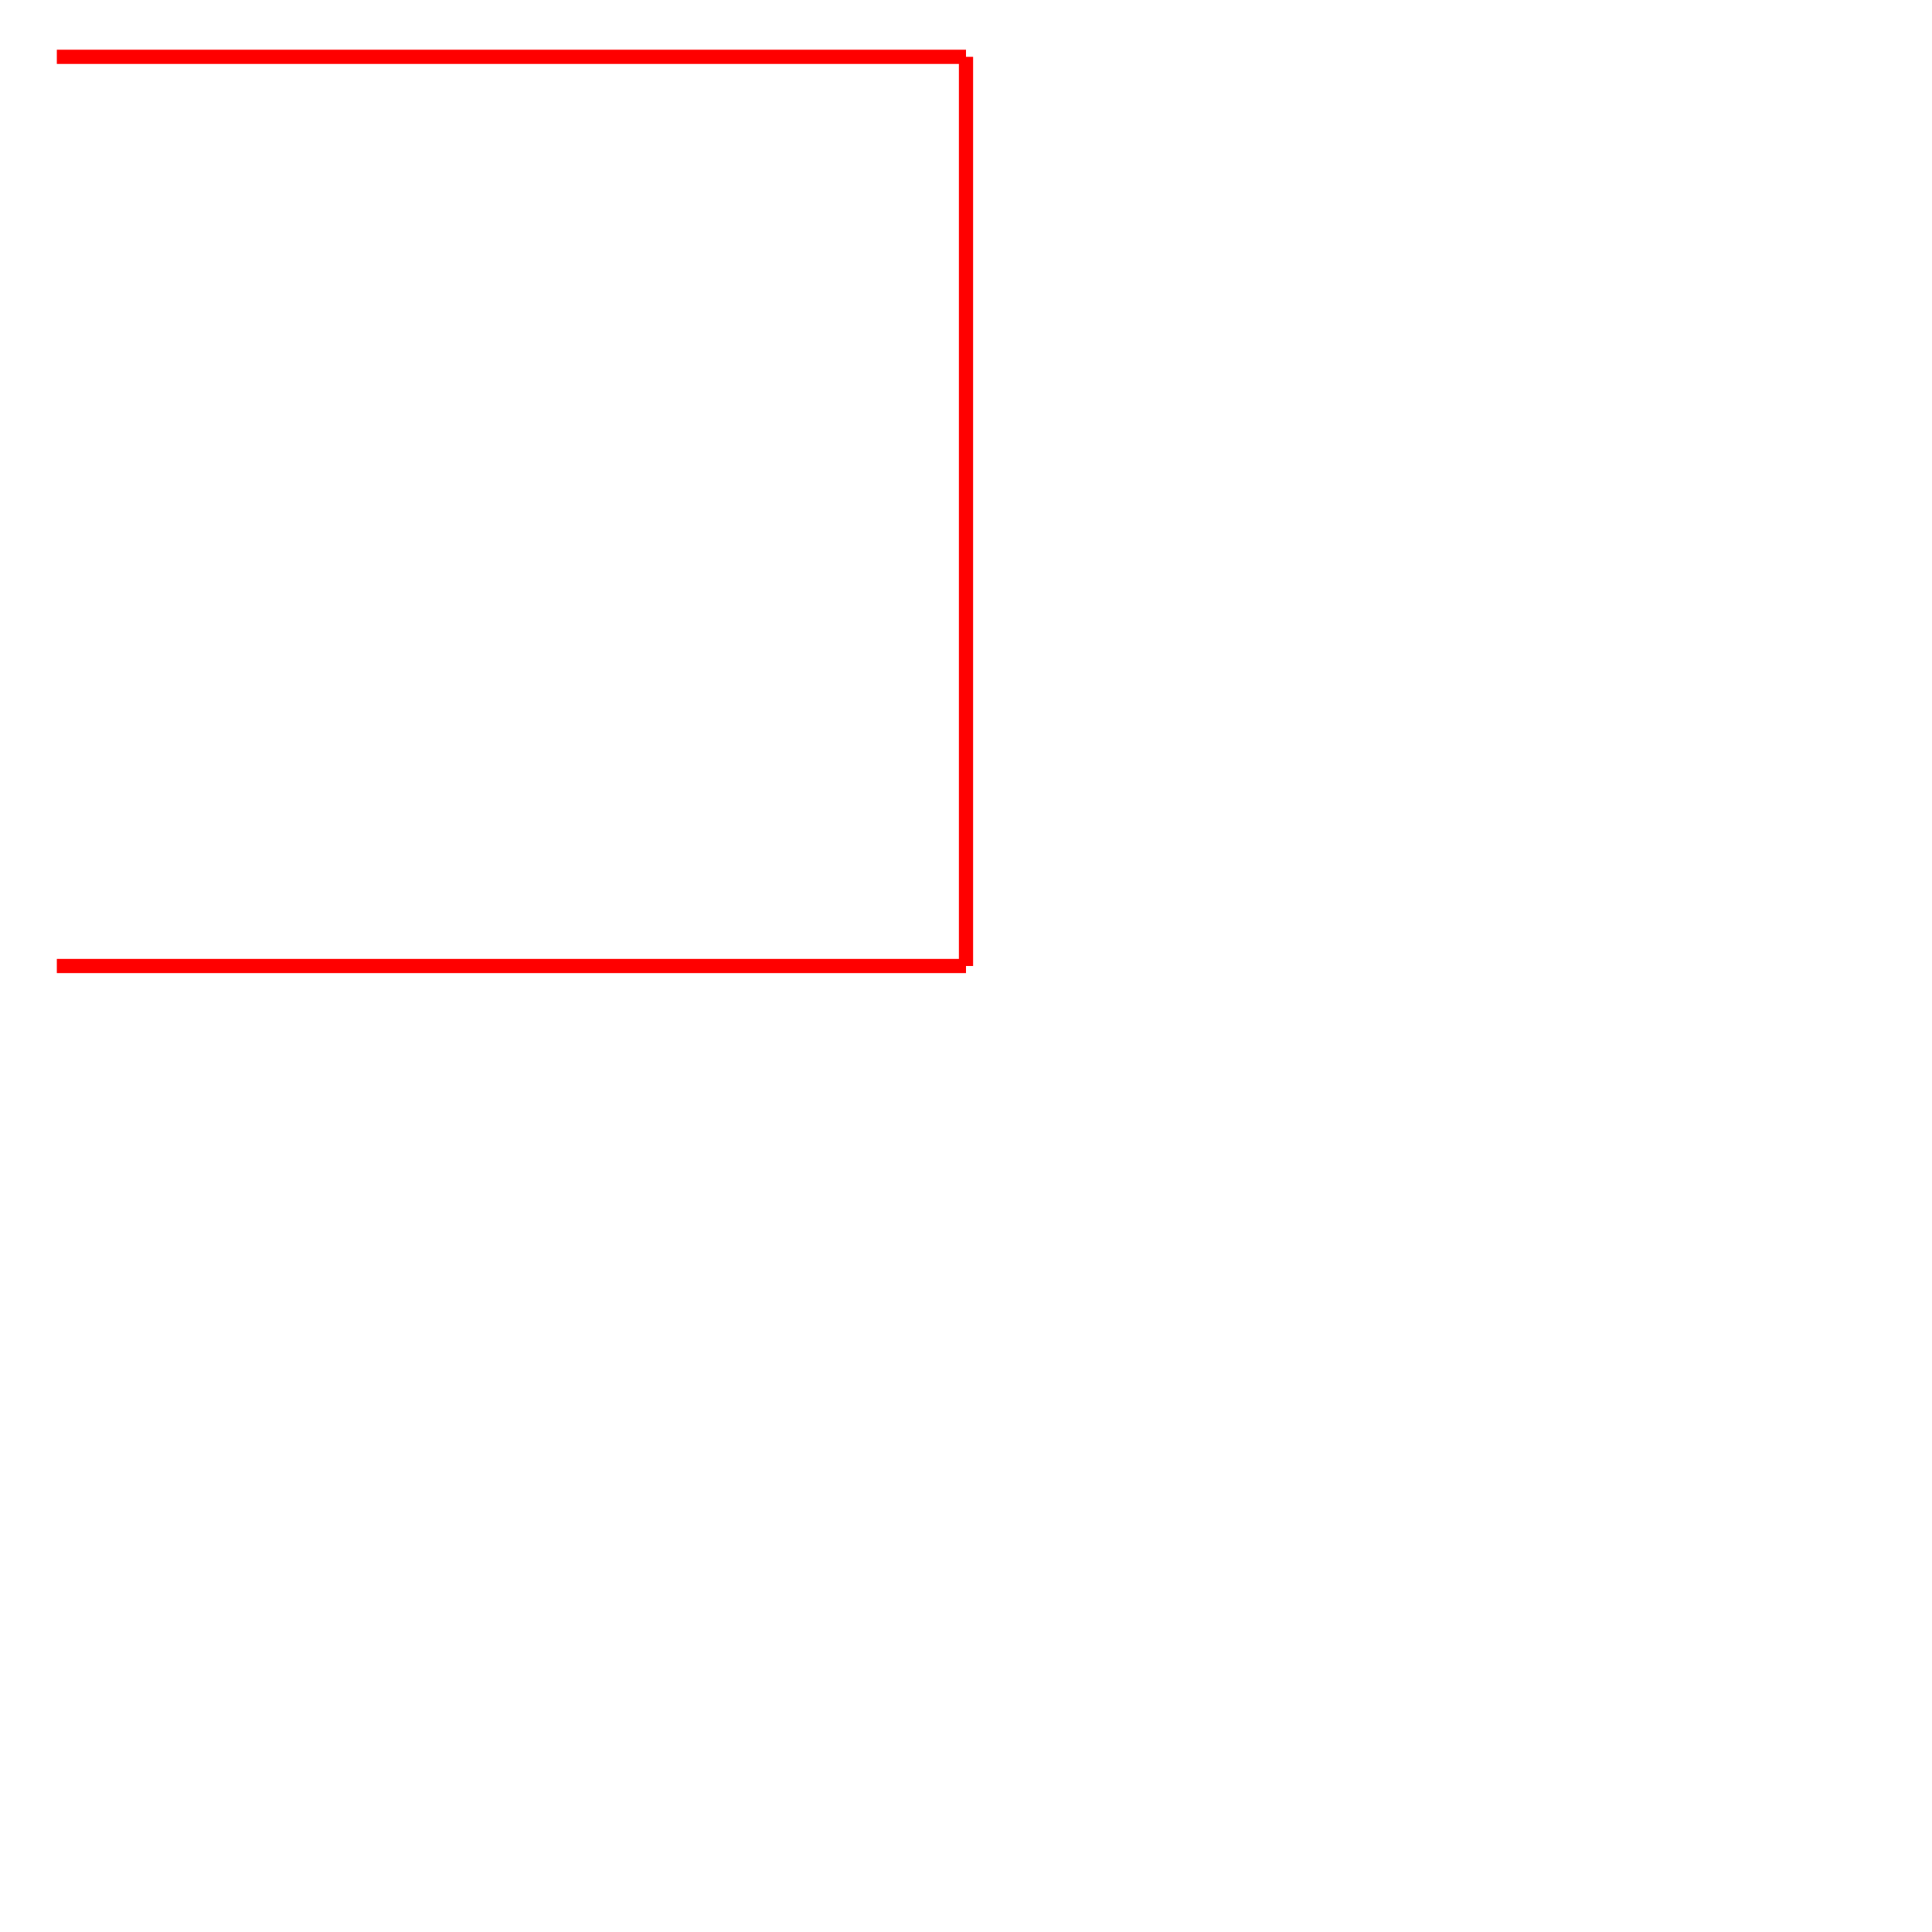
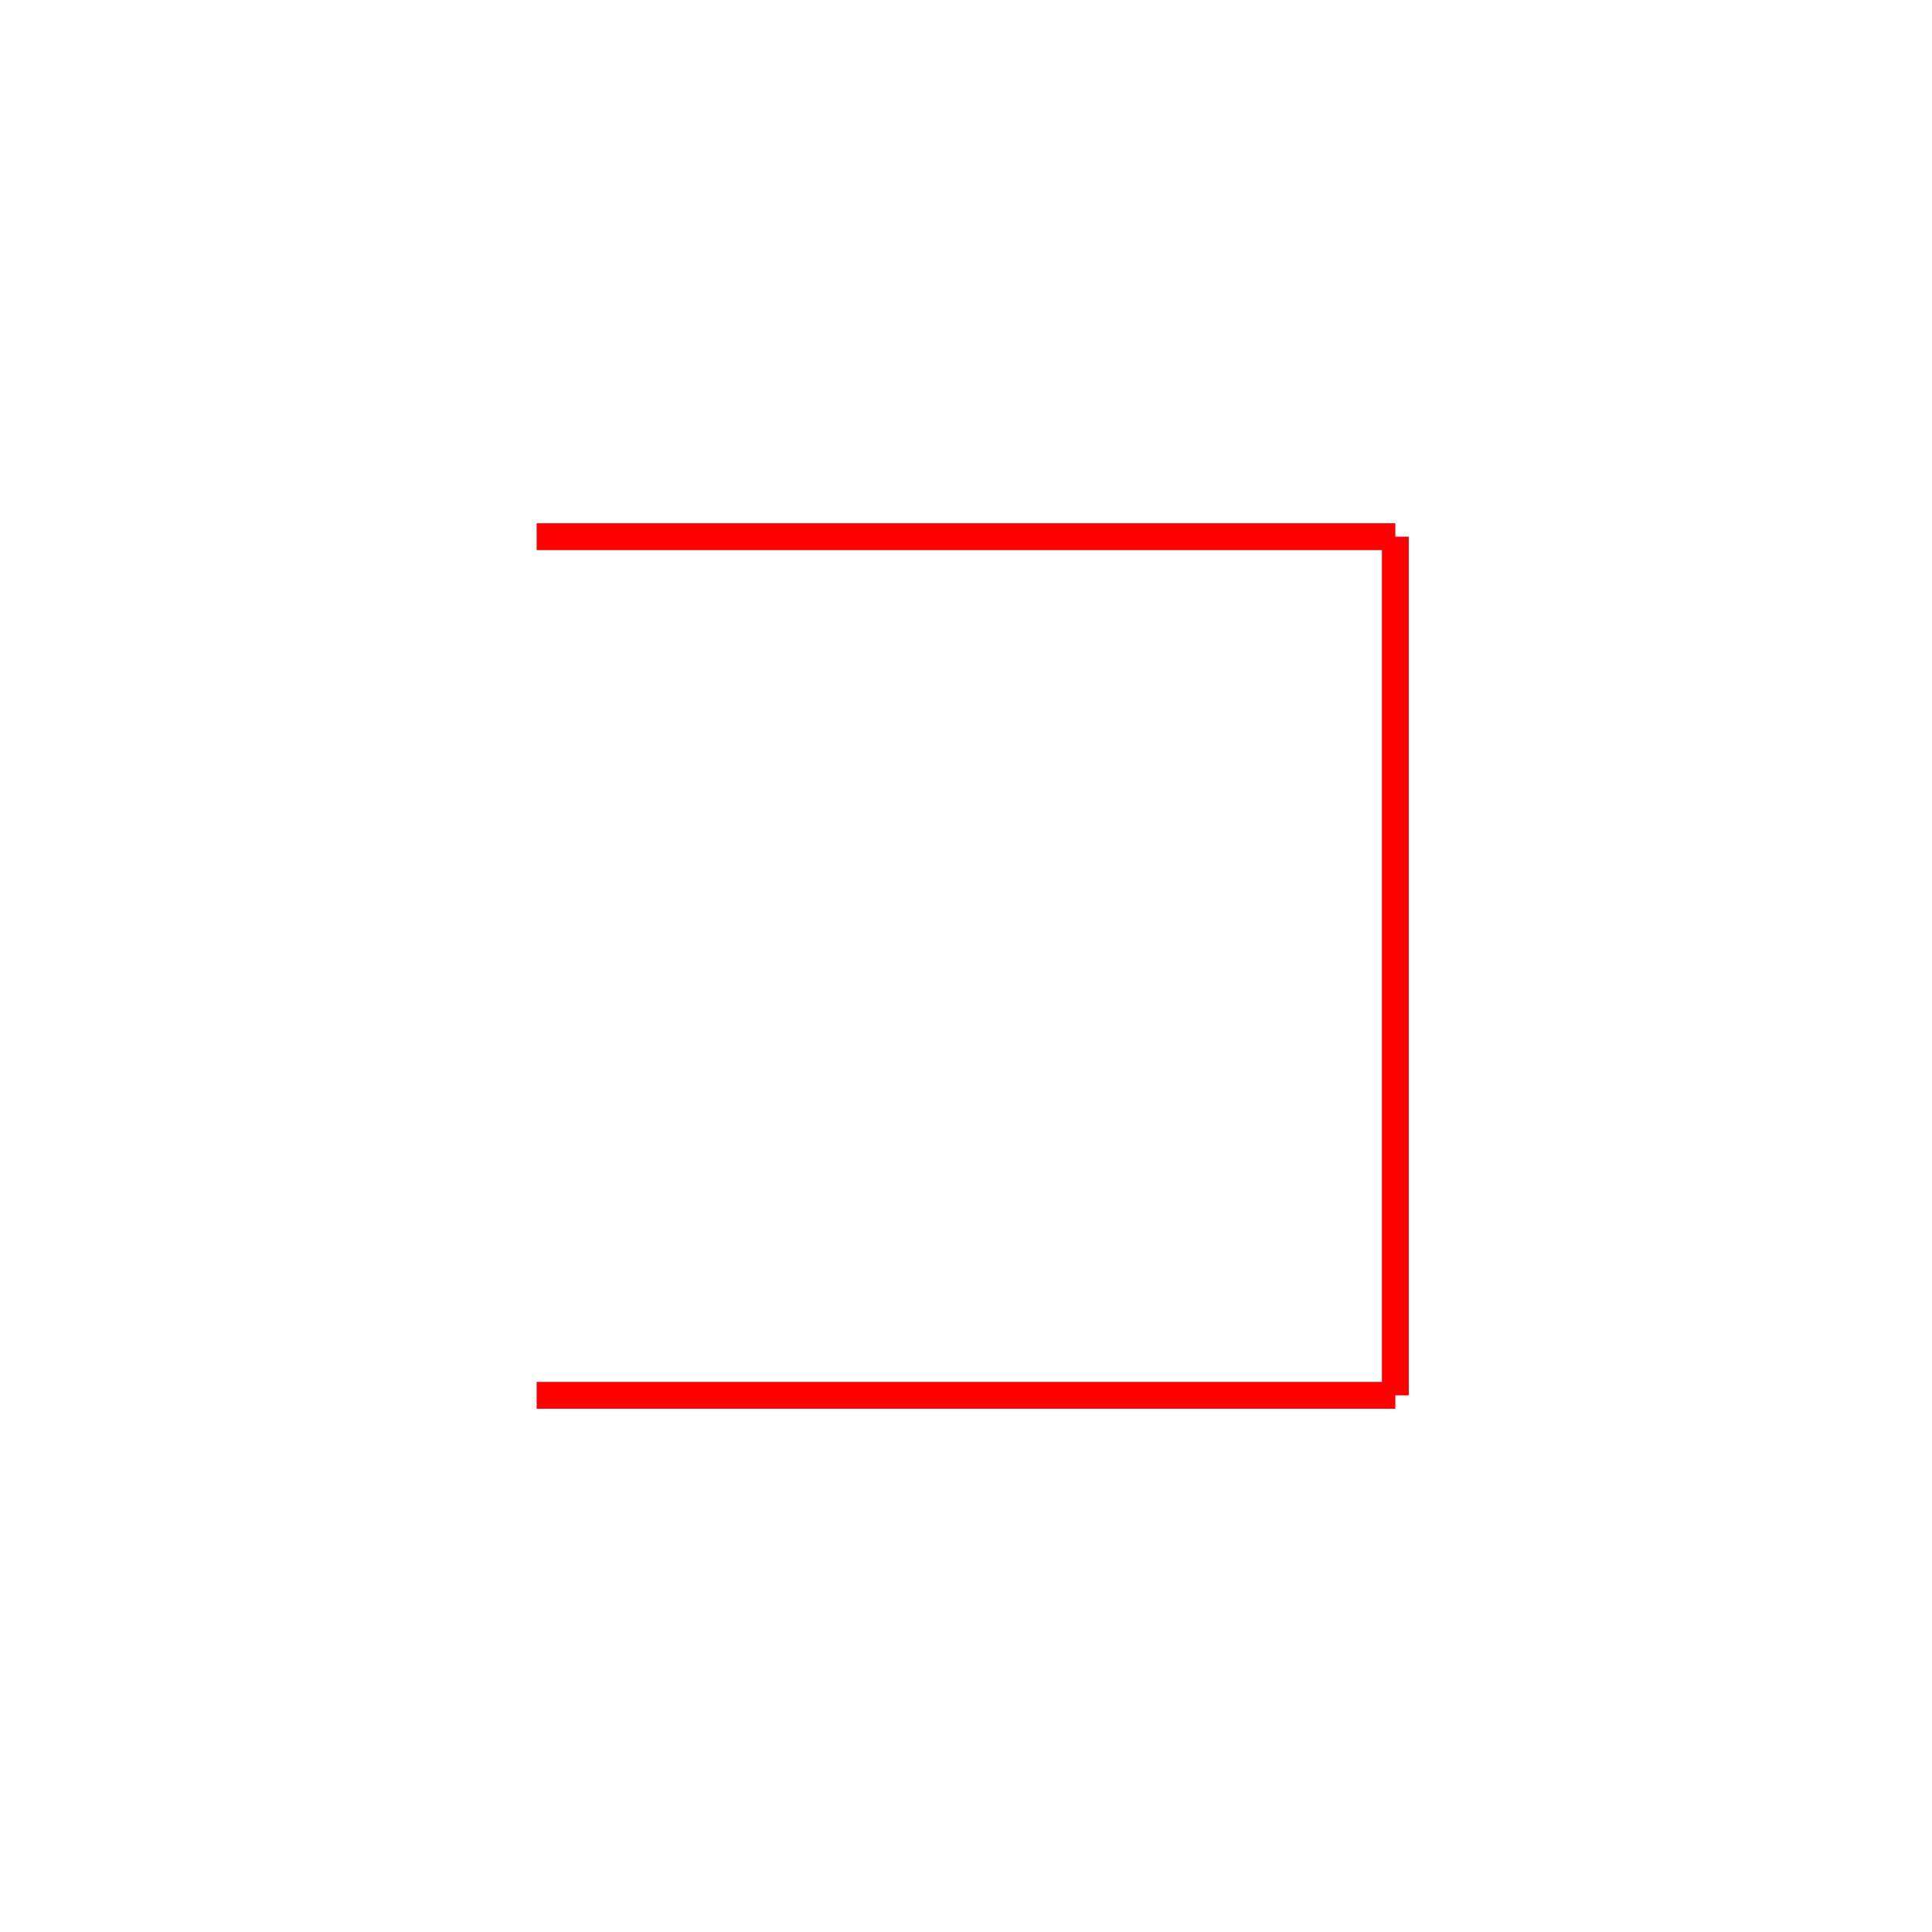
- <svg xmlns="http://www.w3.org/2000/svg" height="272" width="272" version="1.1">
-   <line x1="8.0" y1="8.0" x2="136.0" y2="8.0" style="stroke:rgb(255,0,0);stroke-width:2" />
-   <line x1="136.0" y1="8.0" x2="136.0" y2="136.0" style="stroke:rgb(255,0,0);stroke-width:2" />
-   <line x1="136.0" y1="136.0" x2="8.0" y2="136.0" style="stroke:rgb(255,0,0);stroke-width:2" />
+ <svg xmlns="http://www.w3.org/2000/svg" height="144" width="144" version="1.1">
+   <line x1="40.0" y1="40.0" x2="104.0" y2="40.0" style="stroke:rgb(255,0,0);stroke-width:2" />
+   <line x1="104.0" y1="40.0" x2="104.0" y2="104.0" style="stroke:rgb(255,0,0);stroke-width:2" />
+   <line x1="104.0" y1="104.0" x2="40.0" y2="104.0" style="stroke:rgb(255,0,0);stroke-width:2" />
</svg>
